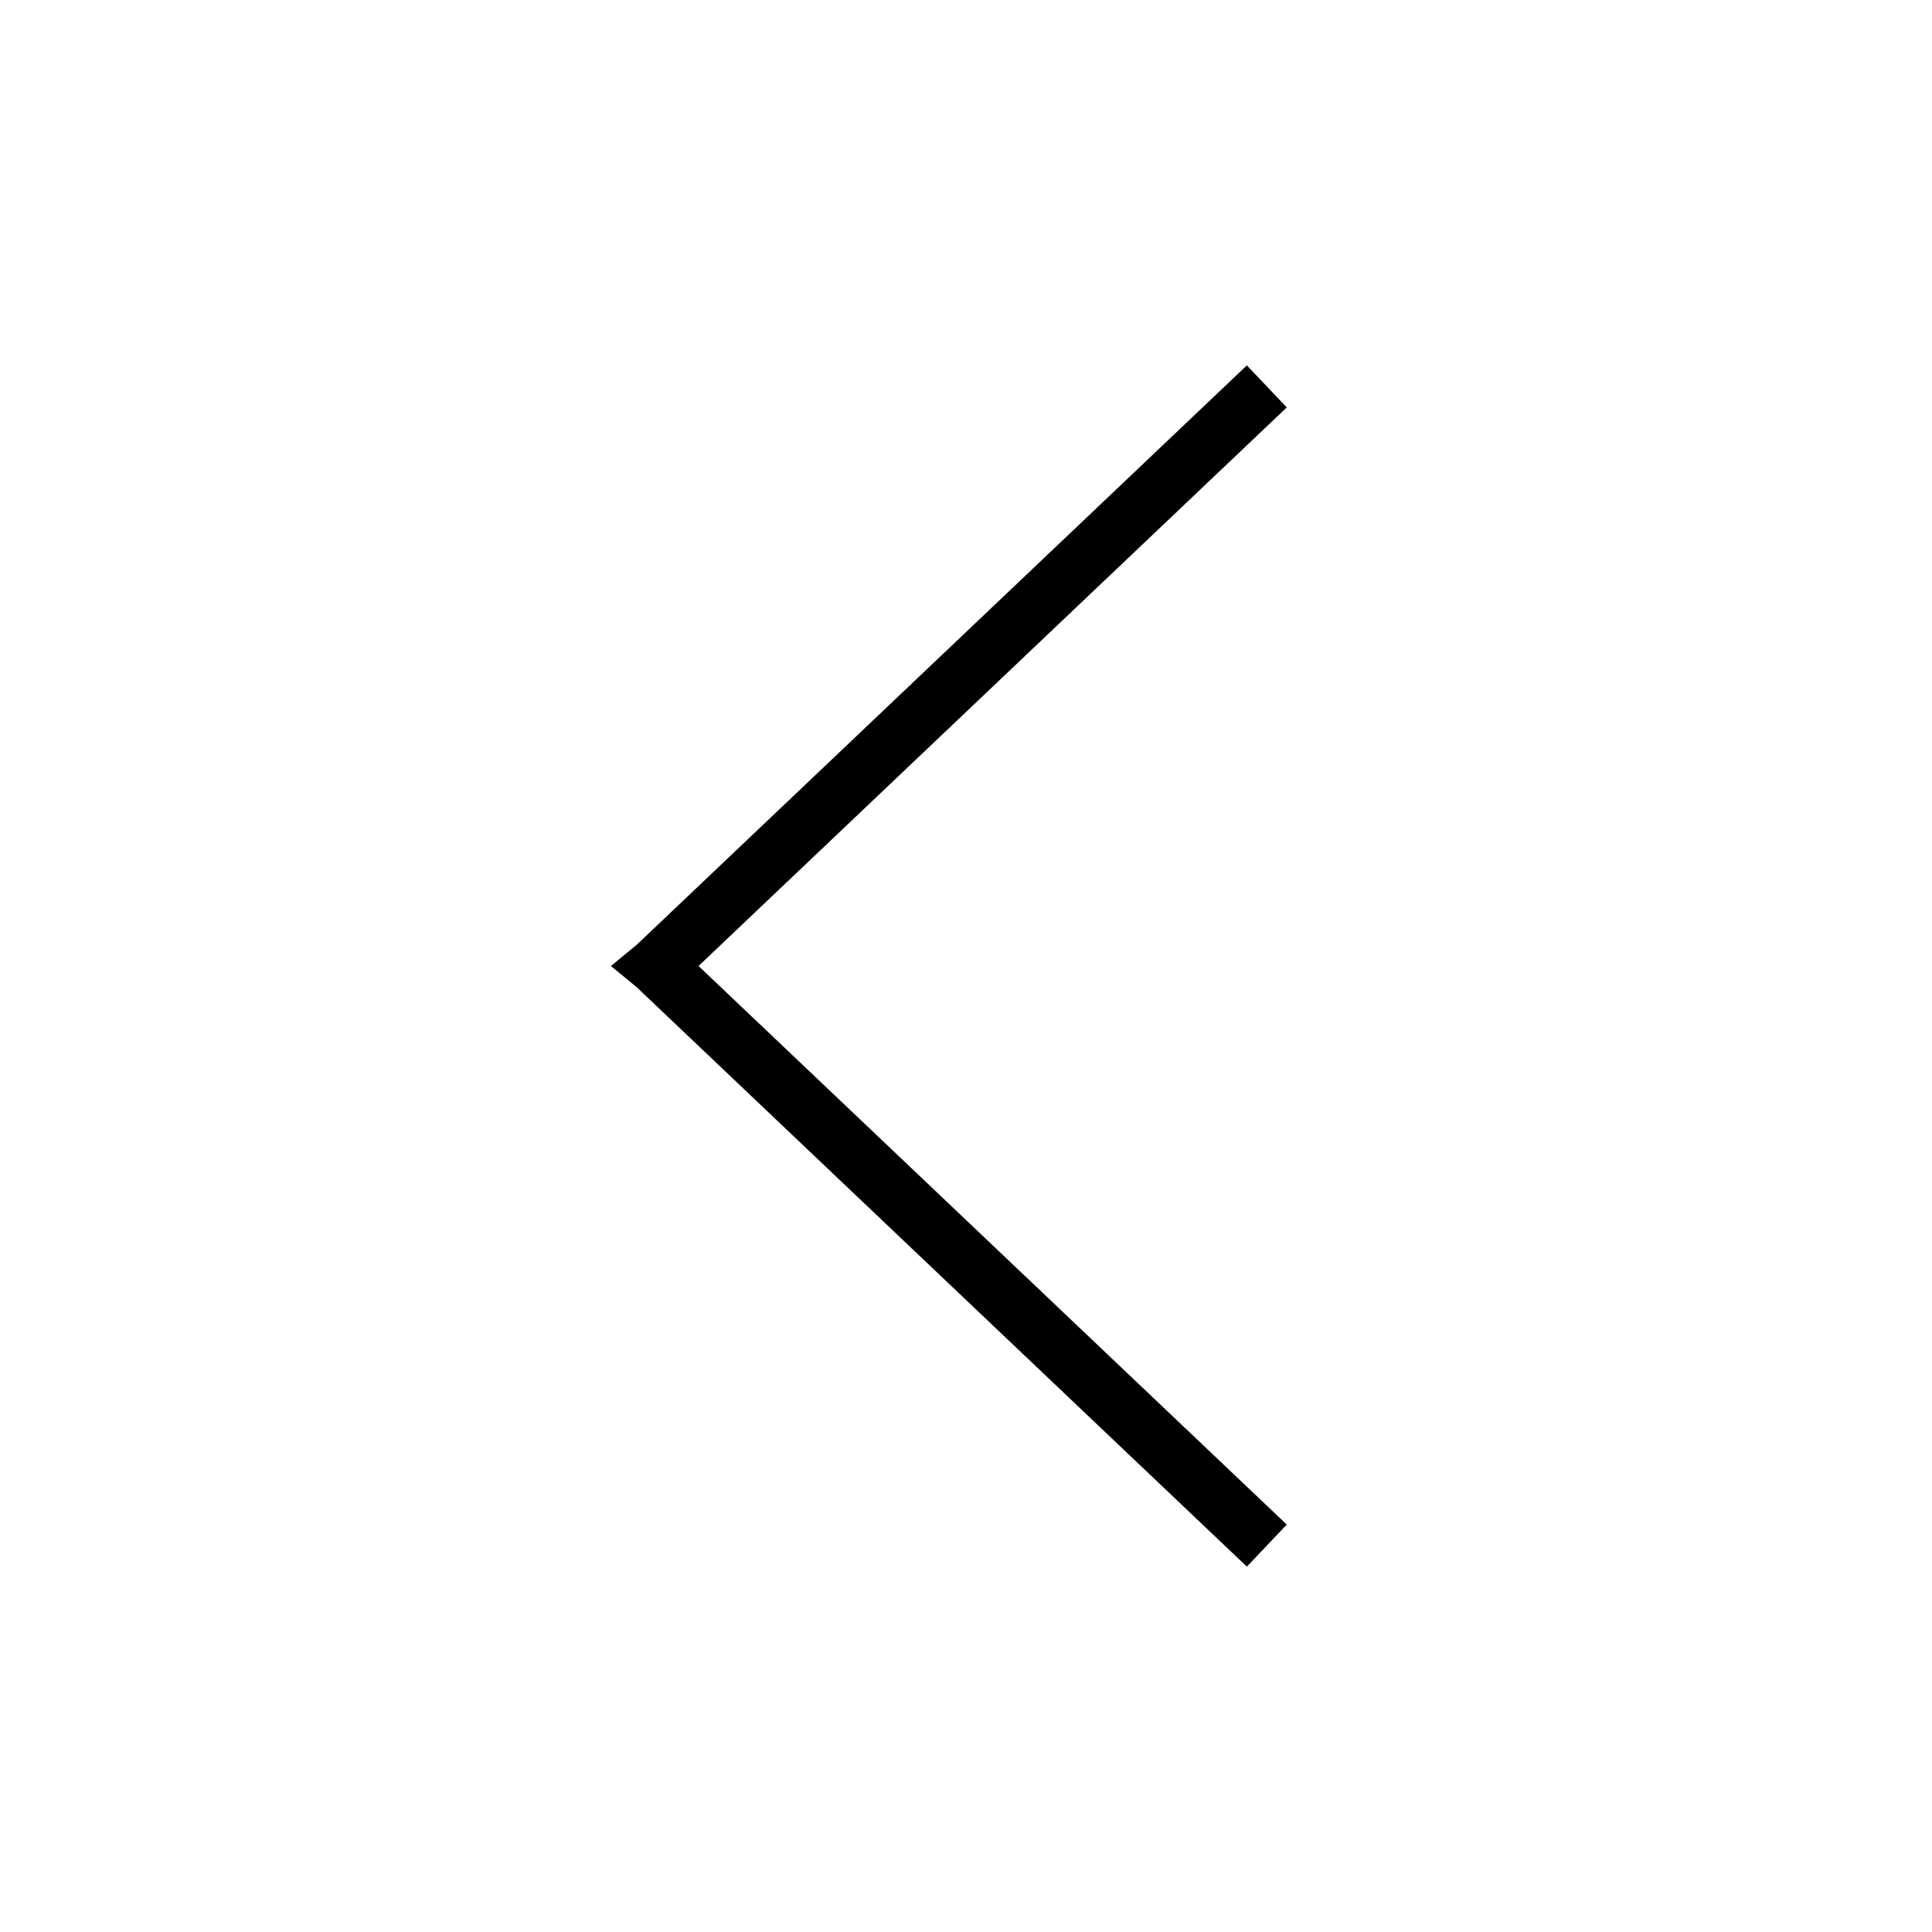
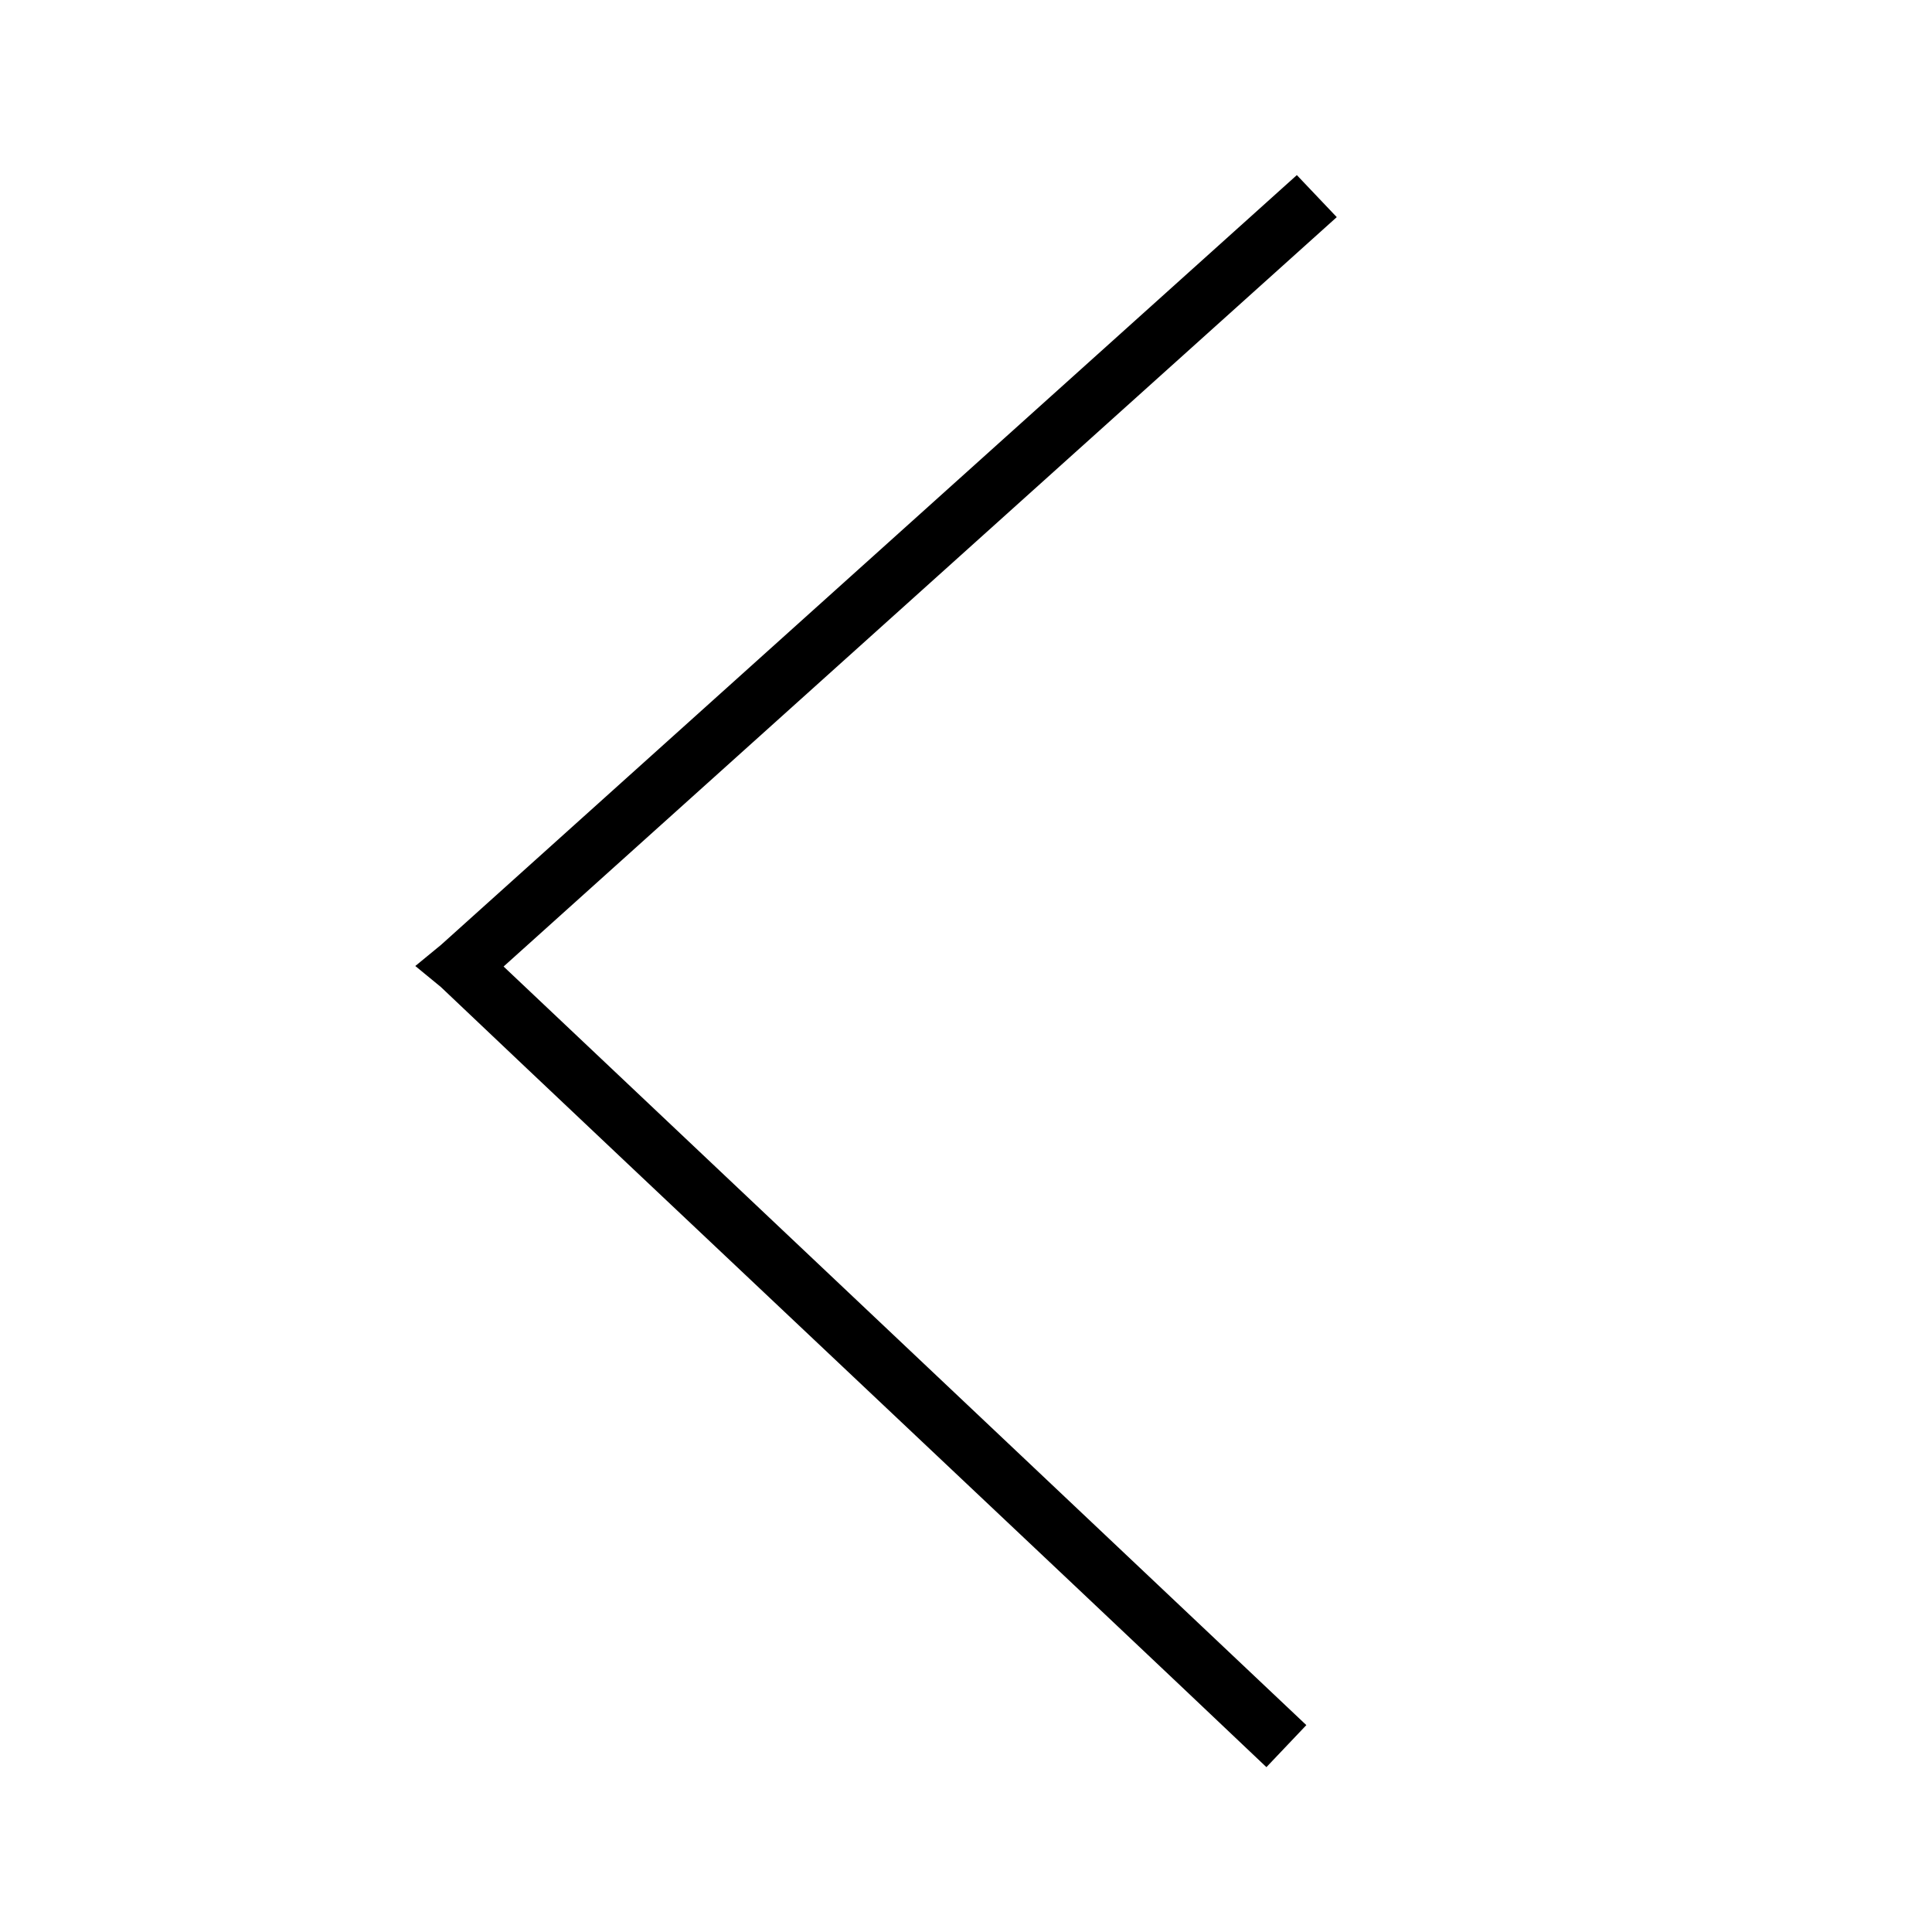
<svg xmlns="http://www.w3.org/2000/svg" width="333.333" height="333.333" viewBox="0 0 333.333 333.333" version="1.1" id="svg5230">
  <defs id="defs5224" />
  <g id="layer1" transform="translate(0,-208.8055)">
-     <path id="path5811" style="color:#000000;font-style:normal;font-variant:normal;font-weight:normal;font-stretch:normal;font-size:medium;line-height:normal;font-family:sans-serif;font-variant-ligatures:normal;font-variant-position:normal;font-variant-caps:normal;font-variant-numeric:normal;font-variant-alternates:normal;font-feature-settings:normal;text-indent:0;text-align:start;text-decoration:none;text-decoration-line:none;text-decoration-style:solid;text-decoration-color:#000000;letter-spacing:normal;word-spacing:normal;text-transform:none;writing-mode:lr-tb;direction:ltr;text-orientation:mixed;dominant-baseline:auto;baseline-shift:baseline;text-anchor:start;white-space:normal;shape-padding:0;clip-rule:nonzero;display:inline;overflow:visible;visibility:visible;opacity:1;isolation:auto;mix-blend-mode:normal;color-interpolation:sRGB;color-interpolation-filters:linearRGB;solid-color:#000000;solid-opacity:1;vector-effect:none;fill:#000000;fill-opacity:1;fill-rule:nonzero;stroke:none;stroke-width:10;stroke-linecap:butt;stroke-linejoin:miter;stroke-miterlimit:4;stroke-dasharray:none;stroke-dashoffset:0;stroke-opacity:1;color-rendering:auto;image-rendering:auto;shape-rendering:auto;text-rendering:auto;enable-background:accumulate" d="m 116.701,371.846 105.309,100 -6.887,7.252 -52.654,-50 -52.654,-50 -4.414,-3.626 z m 98.422,-100 6.887,7.252 -105.309,100 -11.3,-3.626 4.414,-3.626 z" />
+     <path id="path5811" style="color:#000000;font-style:normal;font-variant:normal;font-weight:normal;font-stretch:normal;font-size:medium;line-height:normal;font-family:sans-serif;font-variant-ligatures:normal;font-variant-position:normal;font-variant-caps:normal;font-variant-numeric:normal;font-variant-alternates:normal;font-feature-settings:normal;text-indent:0;text-align:start;text-decoration:none;text-decoration-line:none;text-decoration-style:solid;text-decoration-color:#000000;letter-spacing:normal;word-spacing:normal;text-transform:none;writing-mode:lr-tb;direction:ltr;text-orientation:mixed;dominant-baseline:auto;baseline-shift:baseline;text-anchor:start;white-space:normal;shape-padding:0;clip-rule:nonzero;display:inline;overflow:visible;visibility:visible;opacity:1;isolation:auto;mix-blend-mode:normal;color-interpolation:sRGB;color-interpolation-filters:linearRGB;solid-color:#000000;solid-opacity:1;vector-effect:none;fill:#000000;fill-opacity:1;fill-rule:nonzero;stroke:none;stroke-width:10;stroke-linecap:butt;stroke-linejoin:miter;stroke-miterlimit:4;stroke-dasharray:none;stroke-dashoffset:0;stroke-opacity:1;color-rendering:auto;image-rendering:auto;shape-rendering:auto;text-rendering:auto;enable-background:accumulate" d="m 82.953,371.846 142.432,134.598 -6.887,7.252 C 183.395,480.362 111.169,412.431 76.066,379.098 l -4.414,-3.626 z m 140.794,-132.83 6.887,7.252 -147.68,132.83 -11.3,-3.626 4.414,-3.626 z" />
  </g>
</svg>
